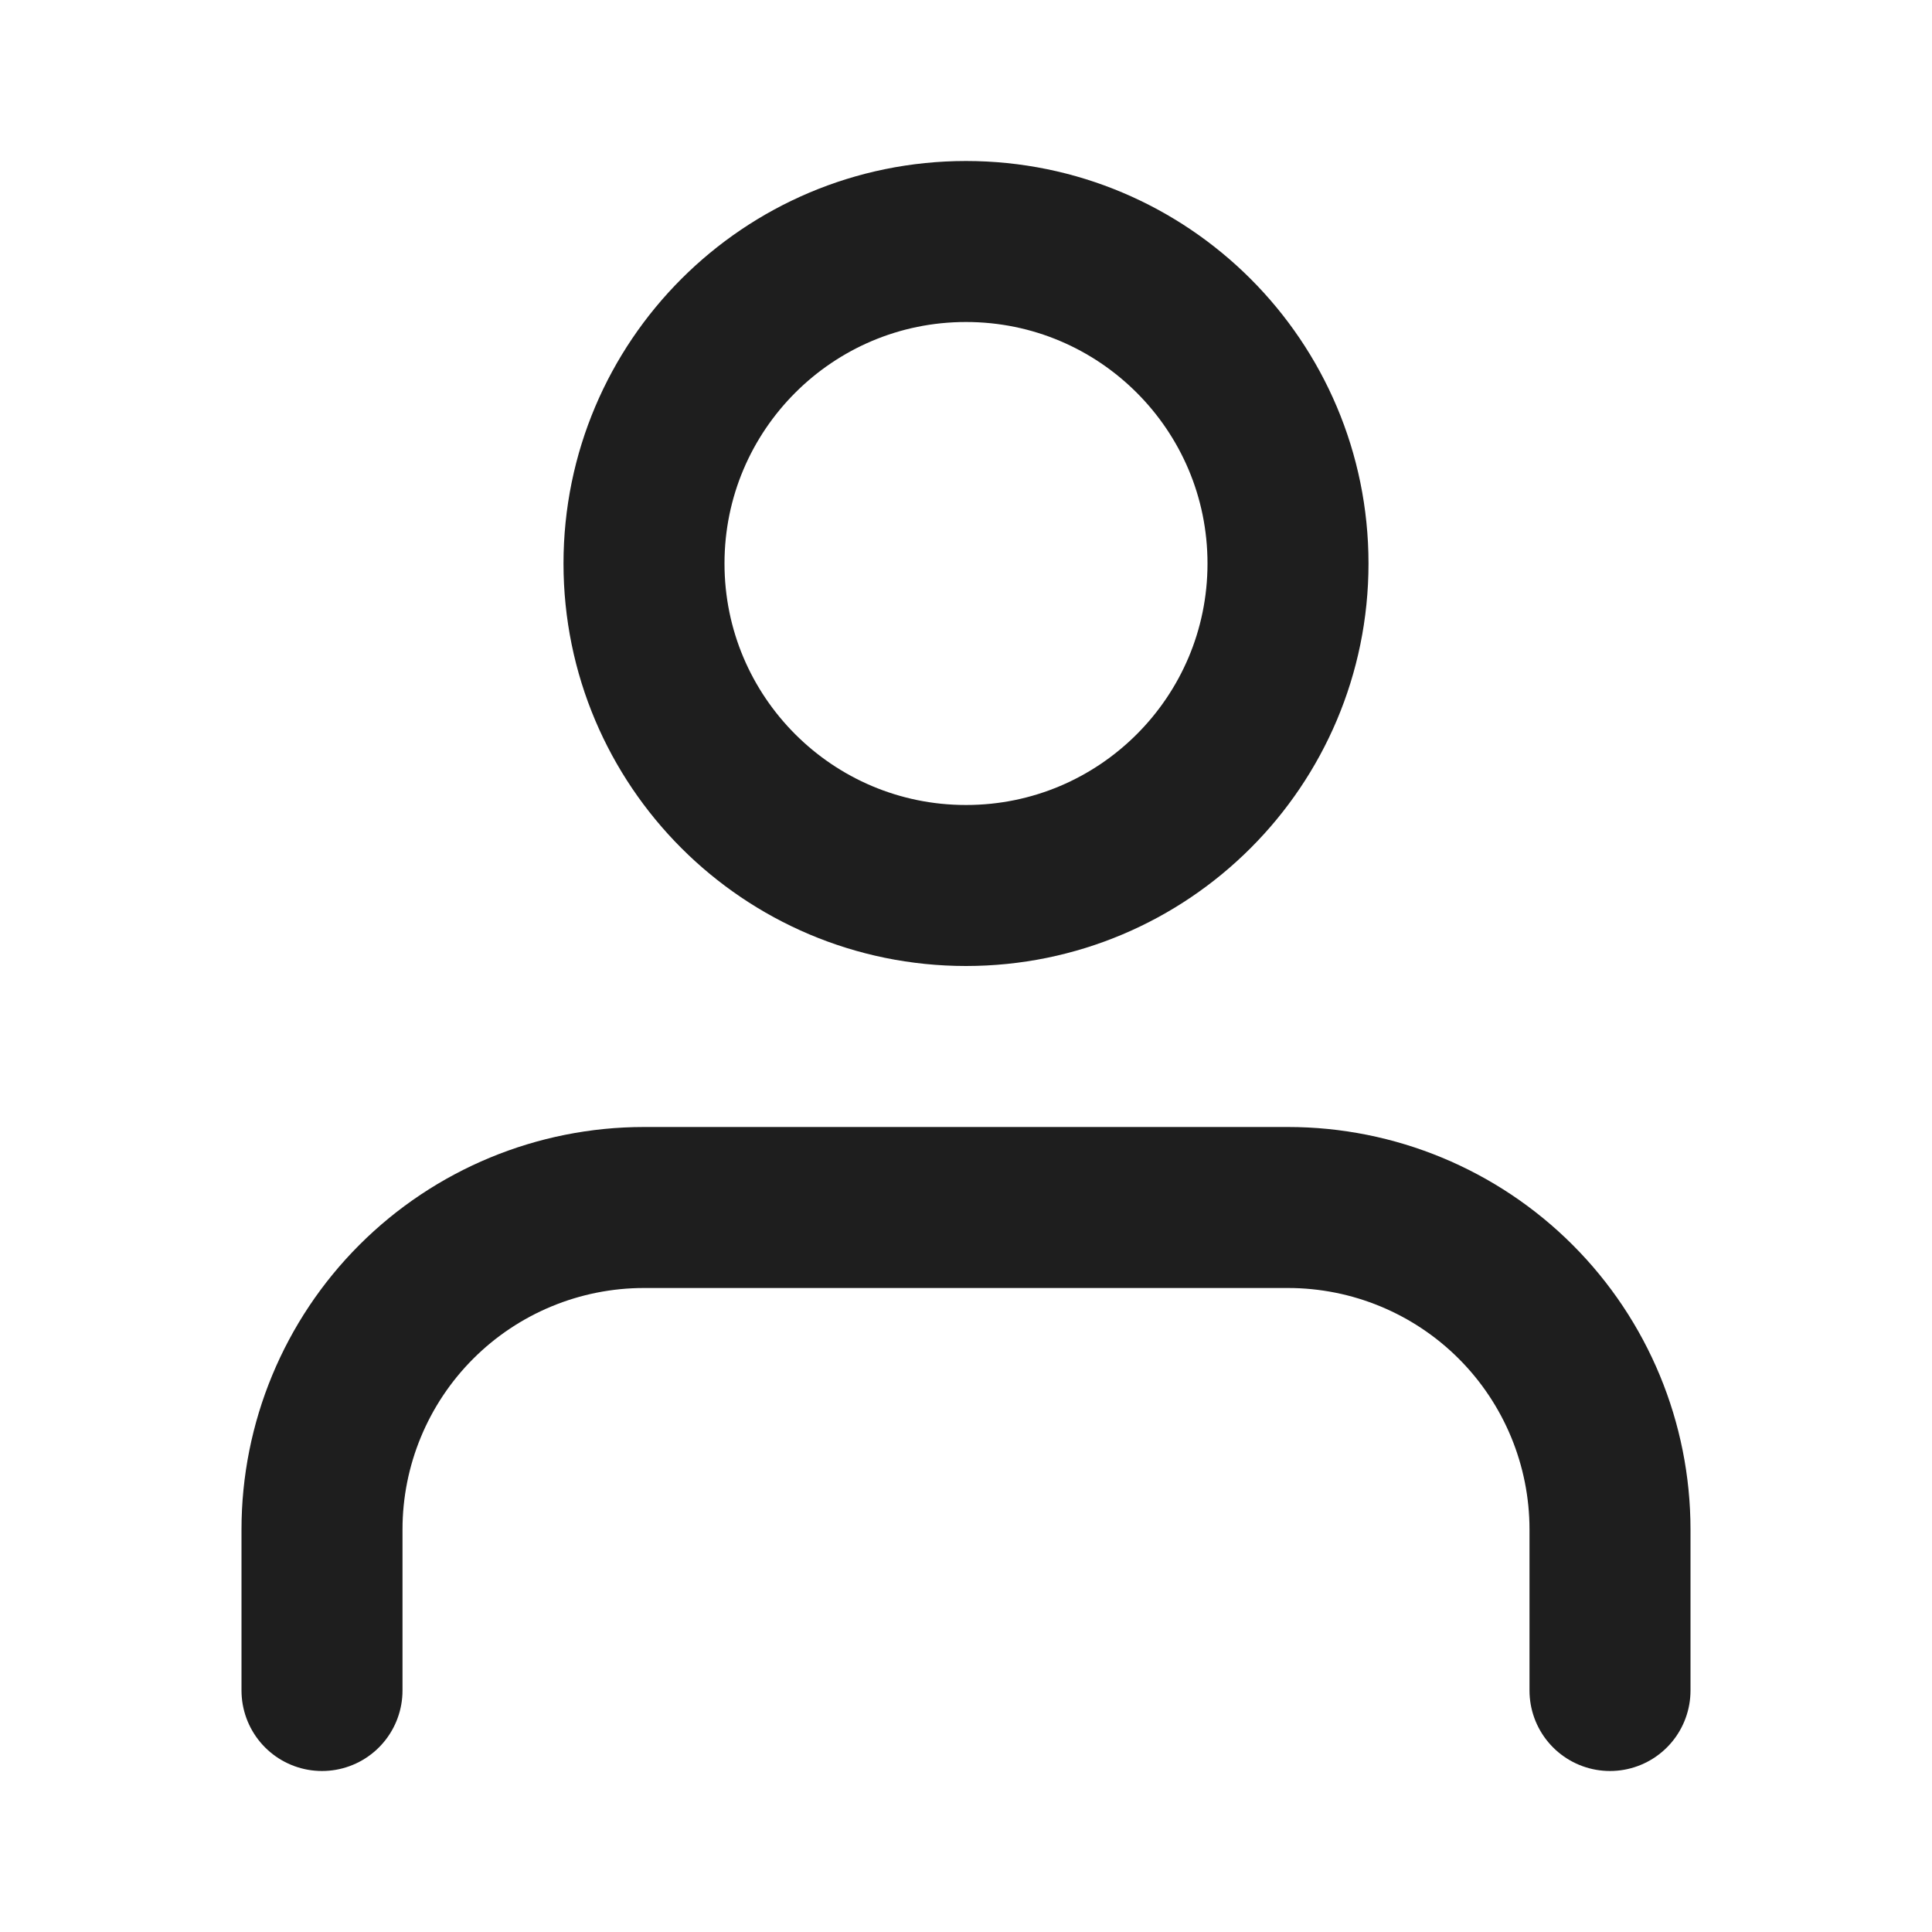
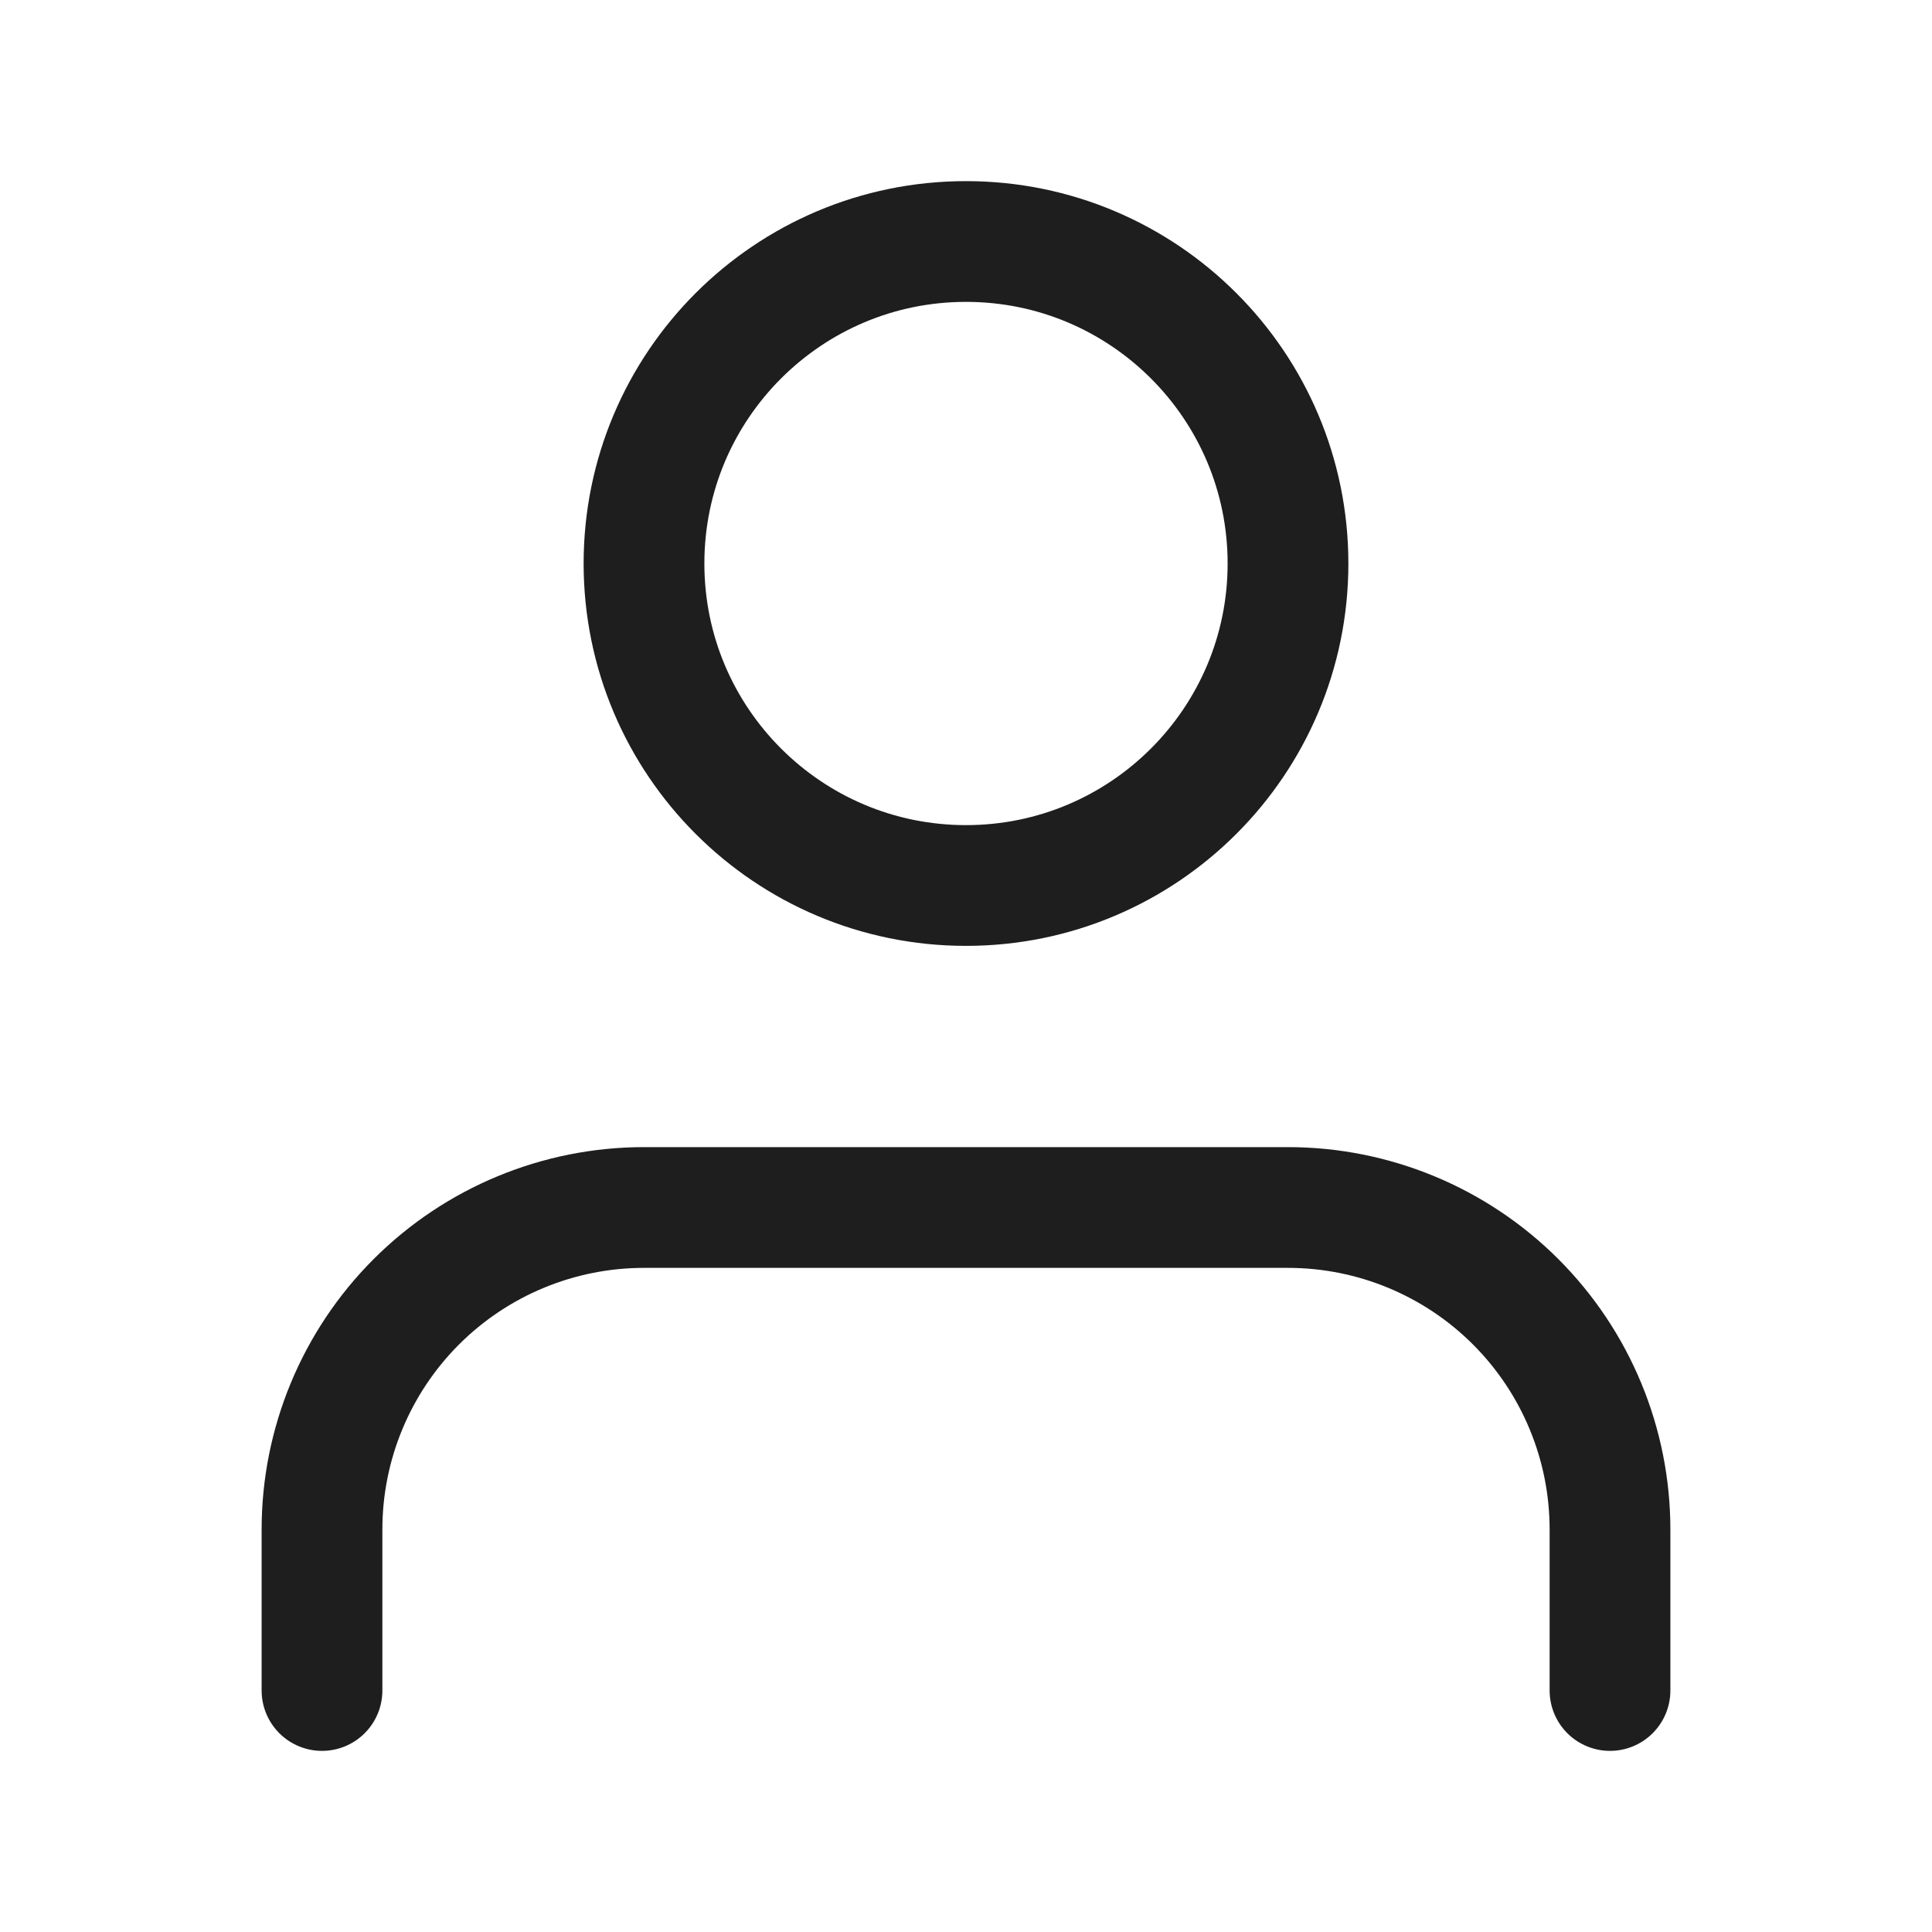
<svg xmlns="http://www.w3.org/2000/svg" width="48" height="48" viewBox="0 0 48 48" fill="none">
-   <path d="M40 42V38C40 35.878 39.157 33.843 37.657 32.343C36.157 30.843 34.122 30 32 30H16C13.878 30 11.843 30.843 10.343 32.343C8.843 33.843 8 35.878 8 38V42M32 14C32 18.418 28.418 22 24 22C19.582 22 16 18.418 16 14C16 9.582 19.582 6 24 6C28.418 6 32 9.582 32 14Z" stroke="#1E1E1E" stroke-width="4" stroke-linecap="round" stroke-linejoin="round" />
+   <path d="M40 42V38C40 35.878 39.157 33.843 37.657 32.343C36.157 30.843 34.122 30 32 30H16C13.878 30 11.843 30.843 10.343 32.343C8.843 33.843 8 35.878 8 38V42M32 14C32 18.418 28.418 22 24 22C19.582 22 16 18.418 16 14C16 9.582 19.582 6 24 6C28.418 6 32 9.582 32 14Z" stroke="#1E1E1E" stroke-width="3" stroke-linecap="round" stroke-linejoin="round" />
</svg>
